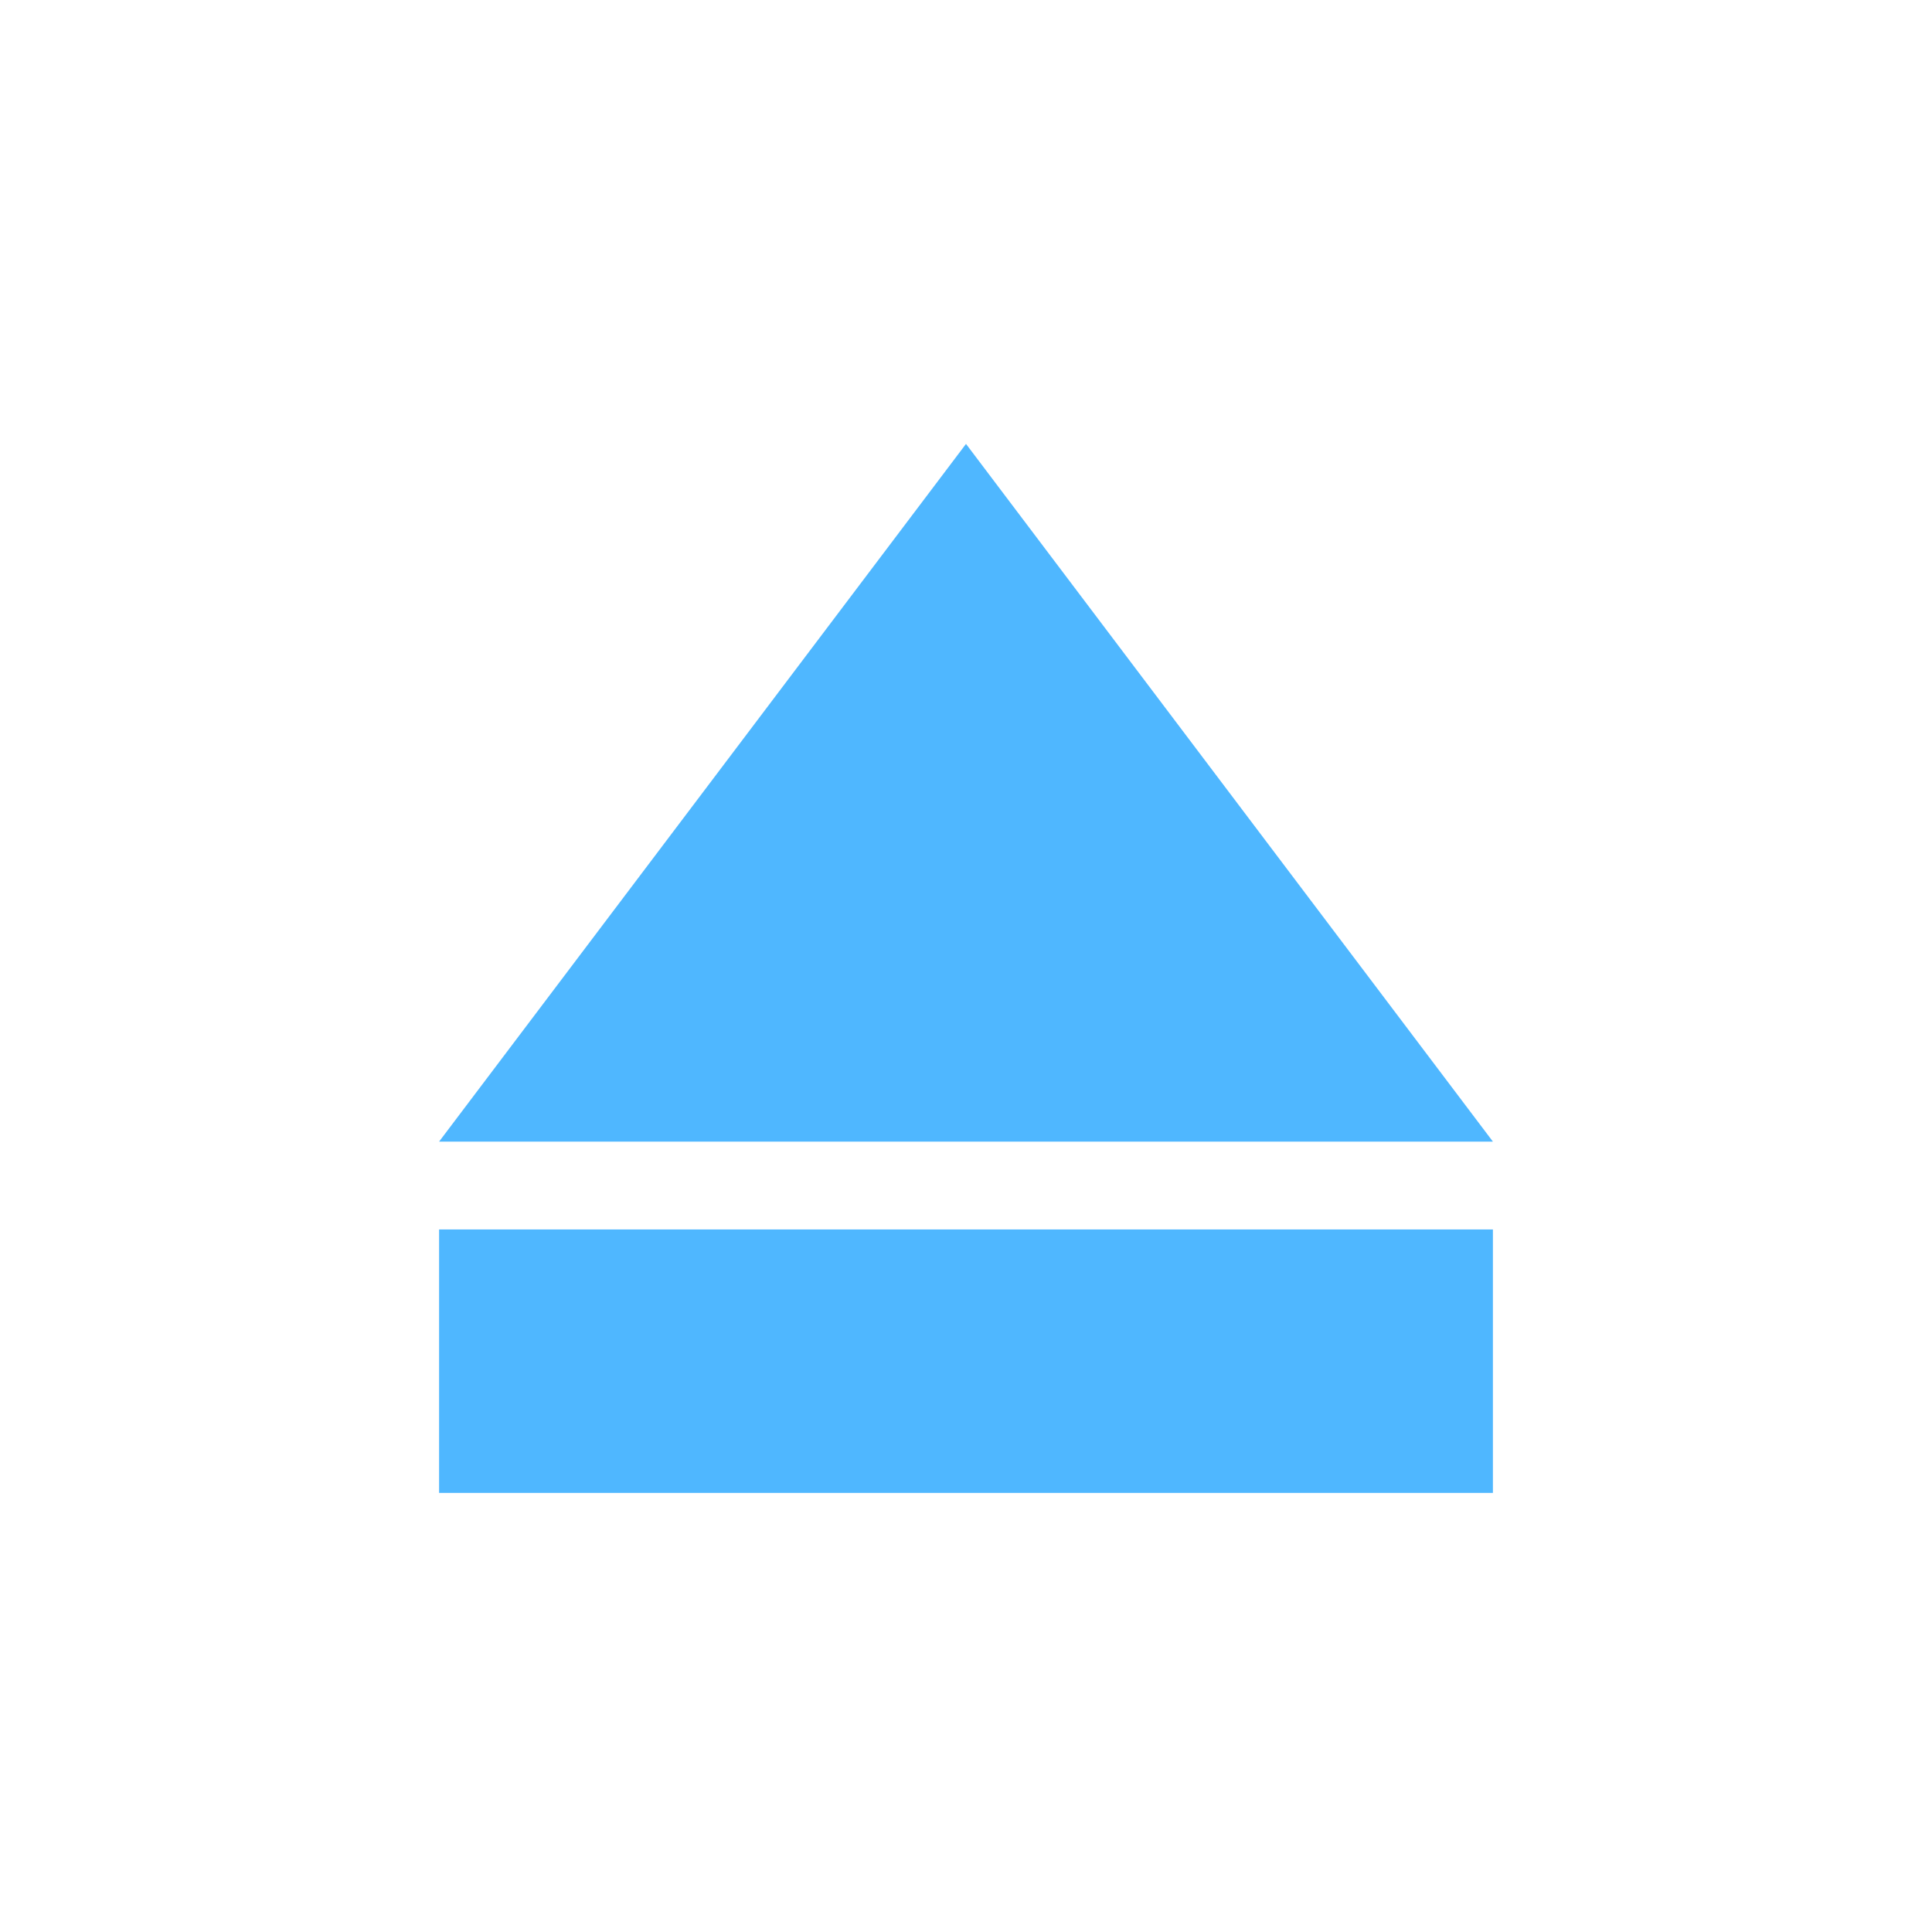
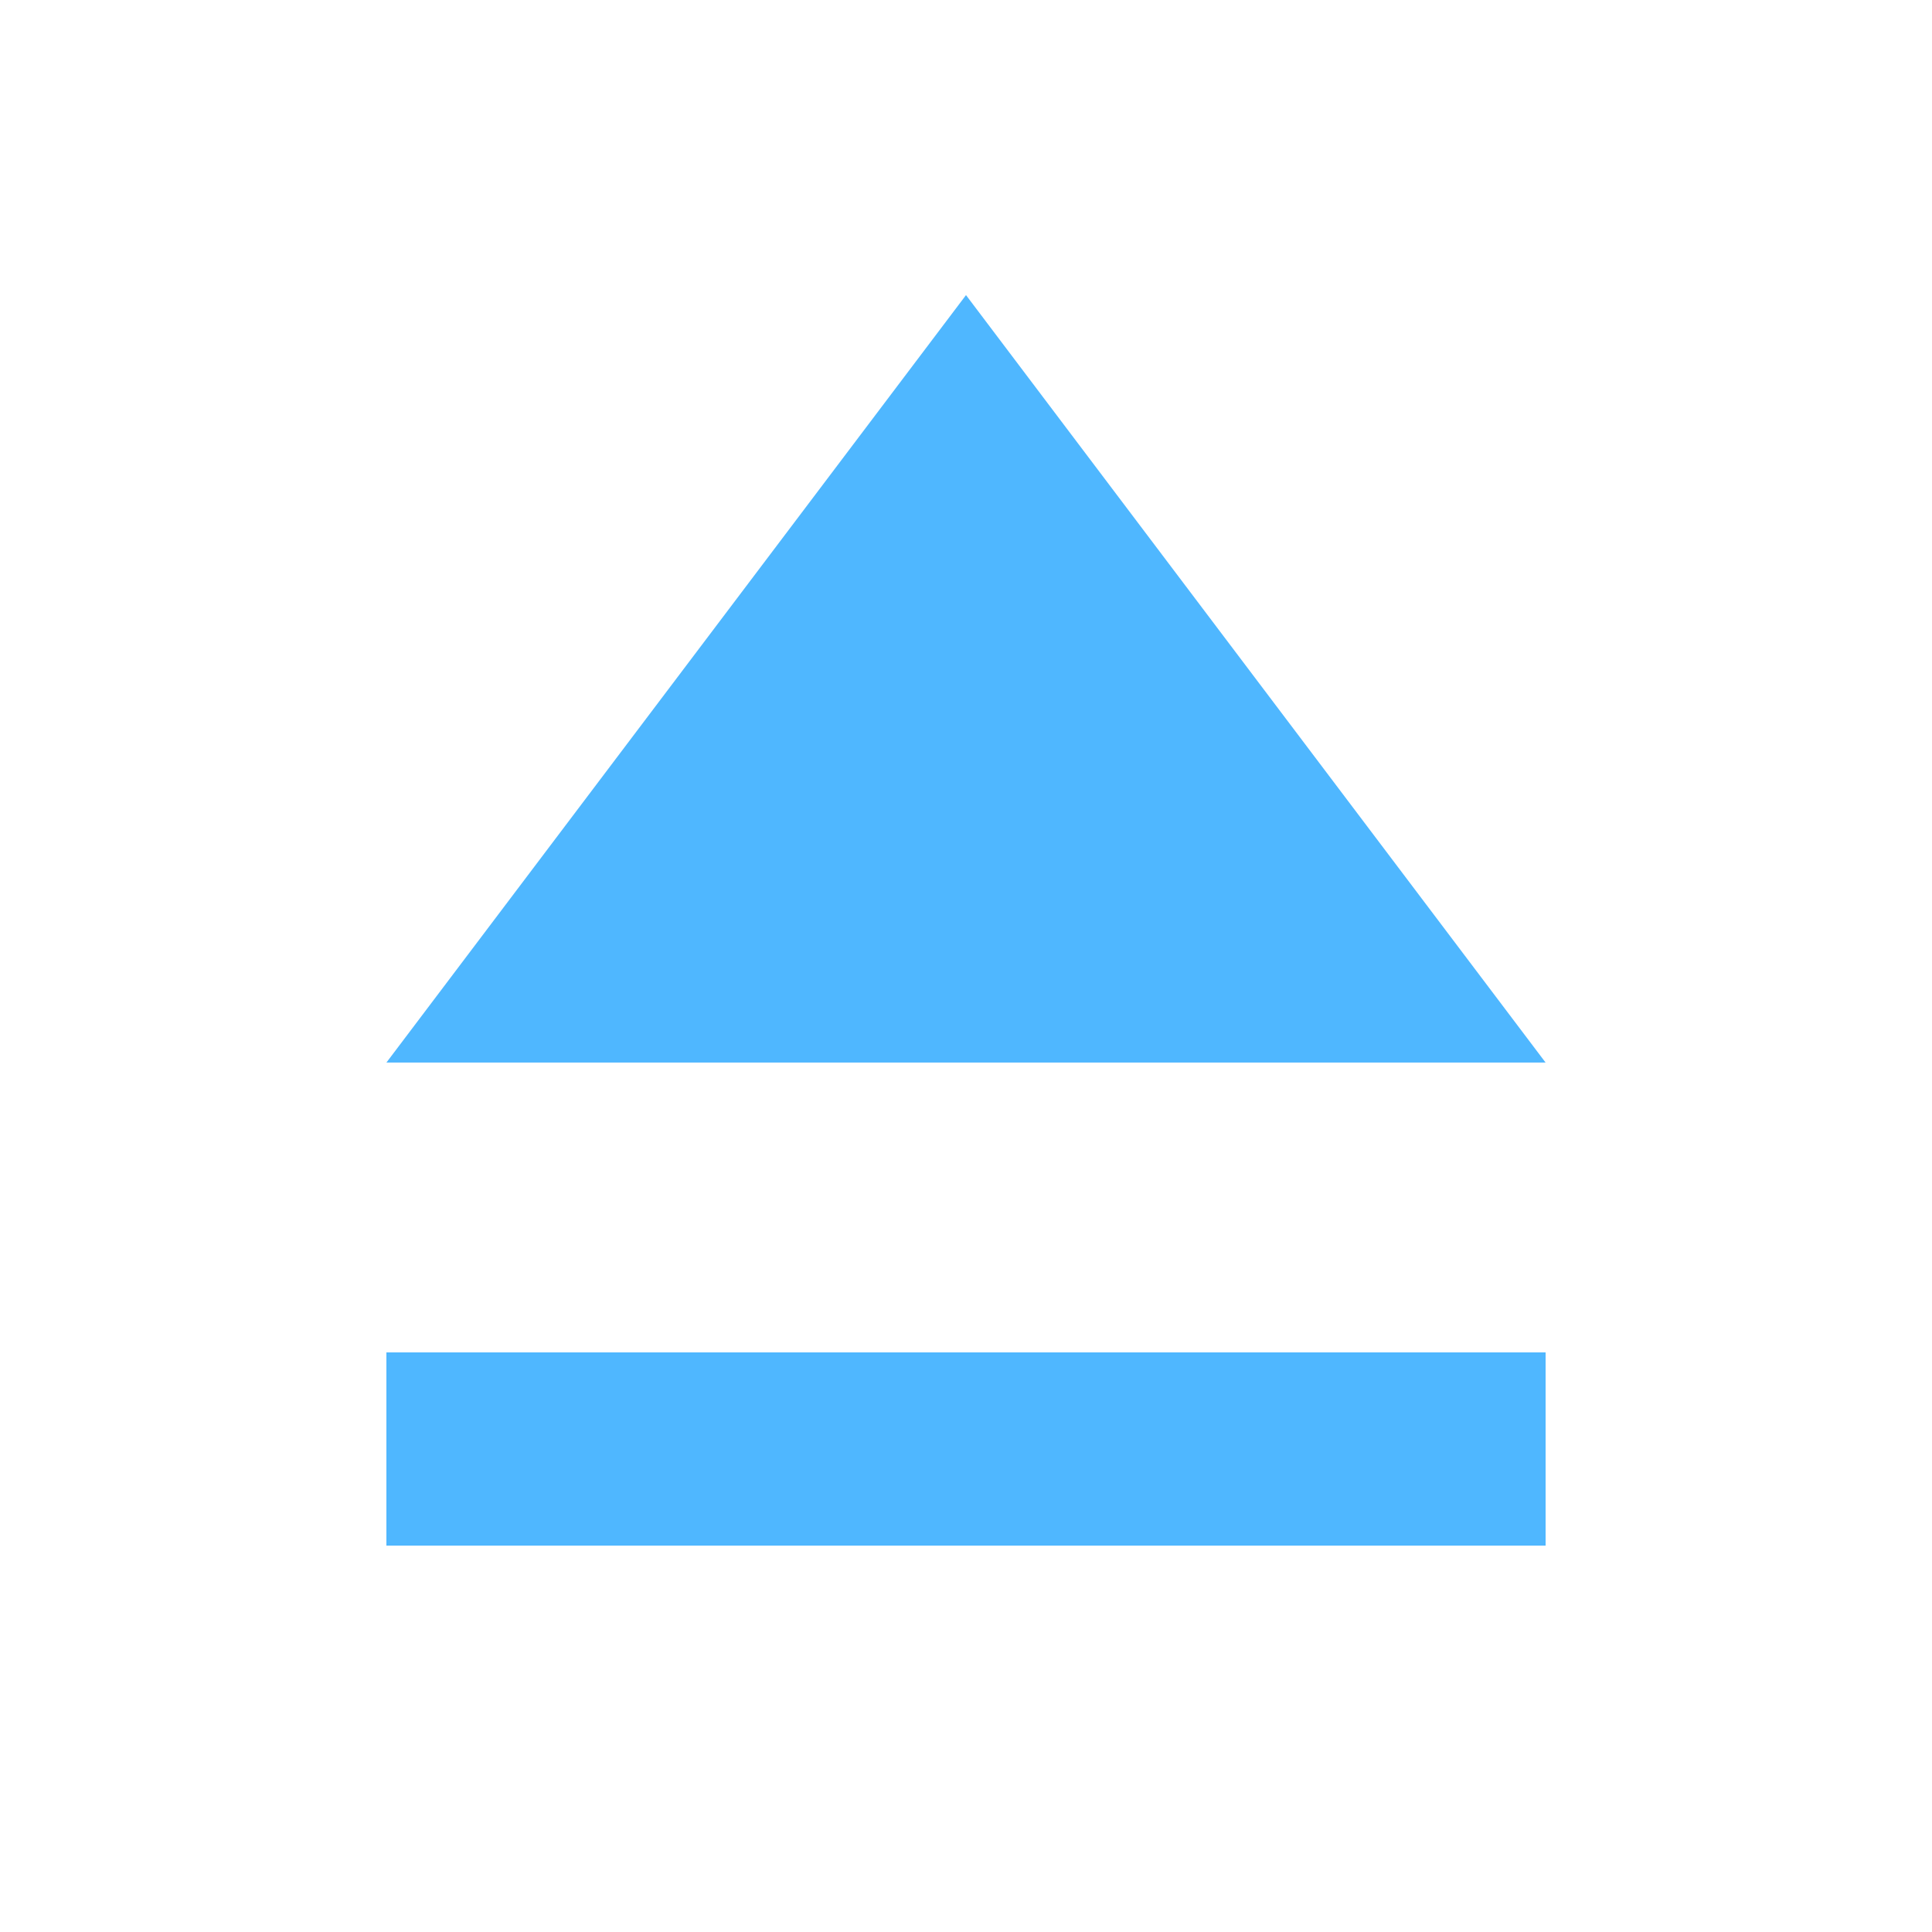
- <svg xmlns="http://www.w3.org/2000/svg" width="22" height="22" id="svg2" version="1.1">
+ <svg xmlns="http://www.w3.org/2000/svg" width="20" height="20" id="svg2" version="1.1">
  <defs id="defs4" />
-   <g id="layer1" transform="translate(0,-1030.362)">
+   <g id="layer1" transform="translate(0,-1032.362)">
    <g id="g3989" style="fill:#888888;fill-opacity:1">
-       <rect style="fill:#4fb7ff;fill-opacity:1;fill-rule:nonzero;stroke:none" id="rect4046" width="12" height="3" x="5" y="1044.362" />
-       <path style="fill:#4fb7ff;fill-opacity:1;fill-rule:nonzero;stroke:none" id="path4048" d="m 11.376,15.398 -8.376,0 -8.376,0 L -1.188,8.145 3,0.891 7.188,8.145 z" transform="matrix(0.71633,0,0,0.5476542,8.85101,1034.929)" />
+       <rect style="fill:#4fb7ff;fill-opacity:1;fill-rule:nonzero;stroke:none" id="rect4046" width="12" height="2" x="4" y="1046.362" />
+       <path style="fill:#4fb7ff;fill-opacity:1;fill-rule:nonzero;stroke:none" id="path4048" d="m 11.376,15.398 -8.376,0 -8.376,0 L -1.188,8.145 3,0.891 7.188,8.145 z" transform="matrix(0.71633,0,0,0.5476542,7.85101,1034.929)" />
    </g>
  </g>
</svg>
